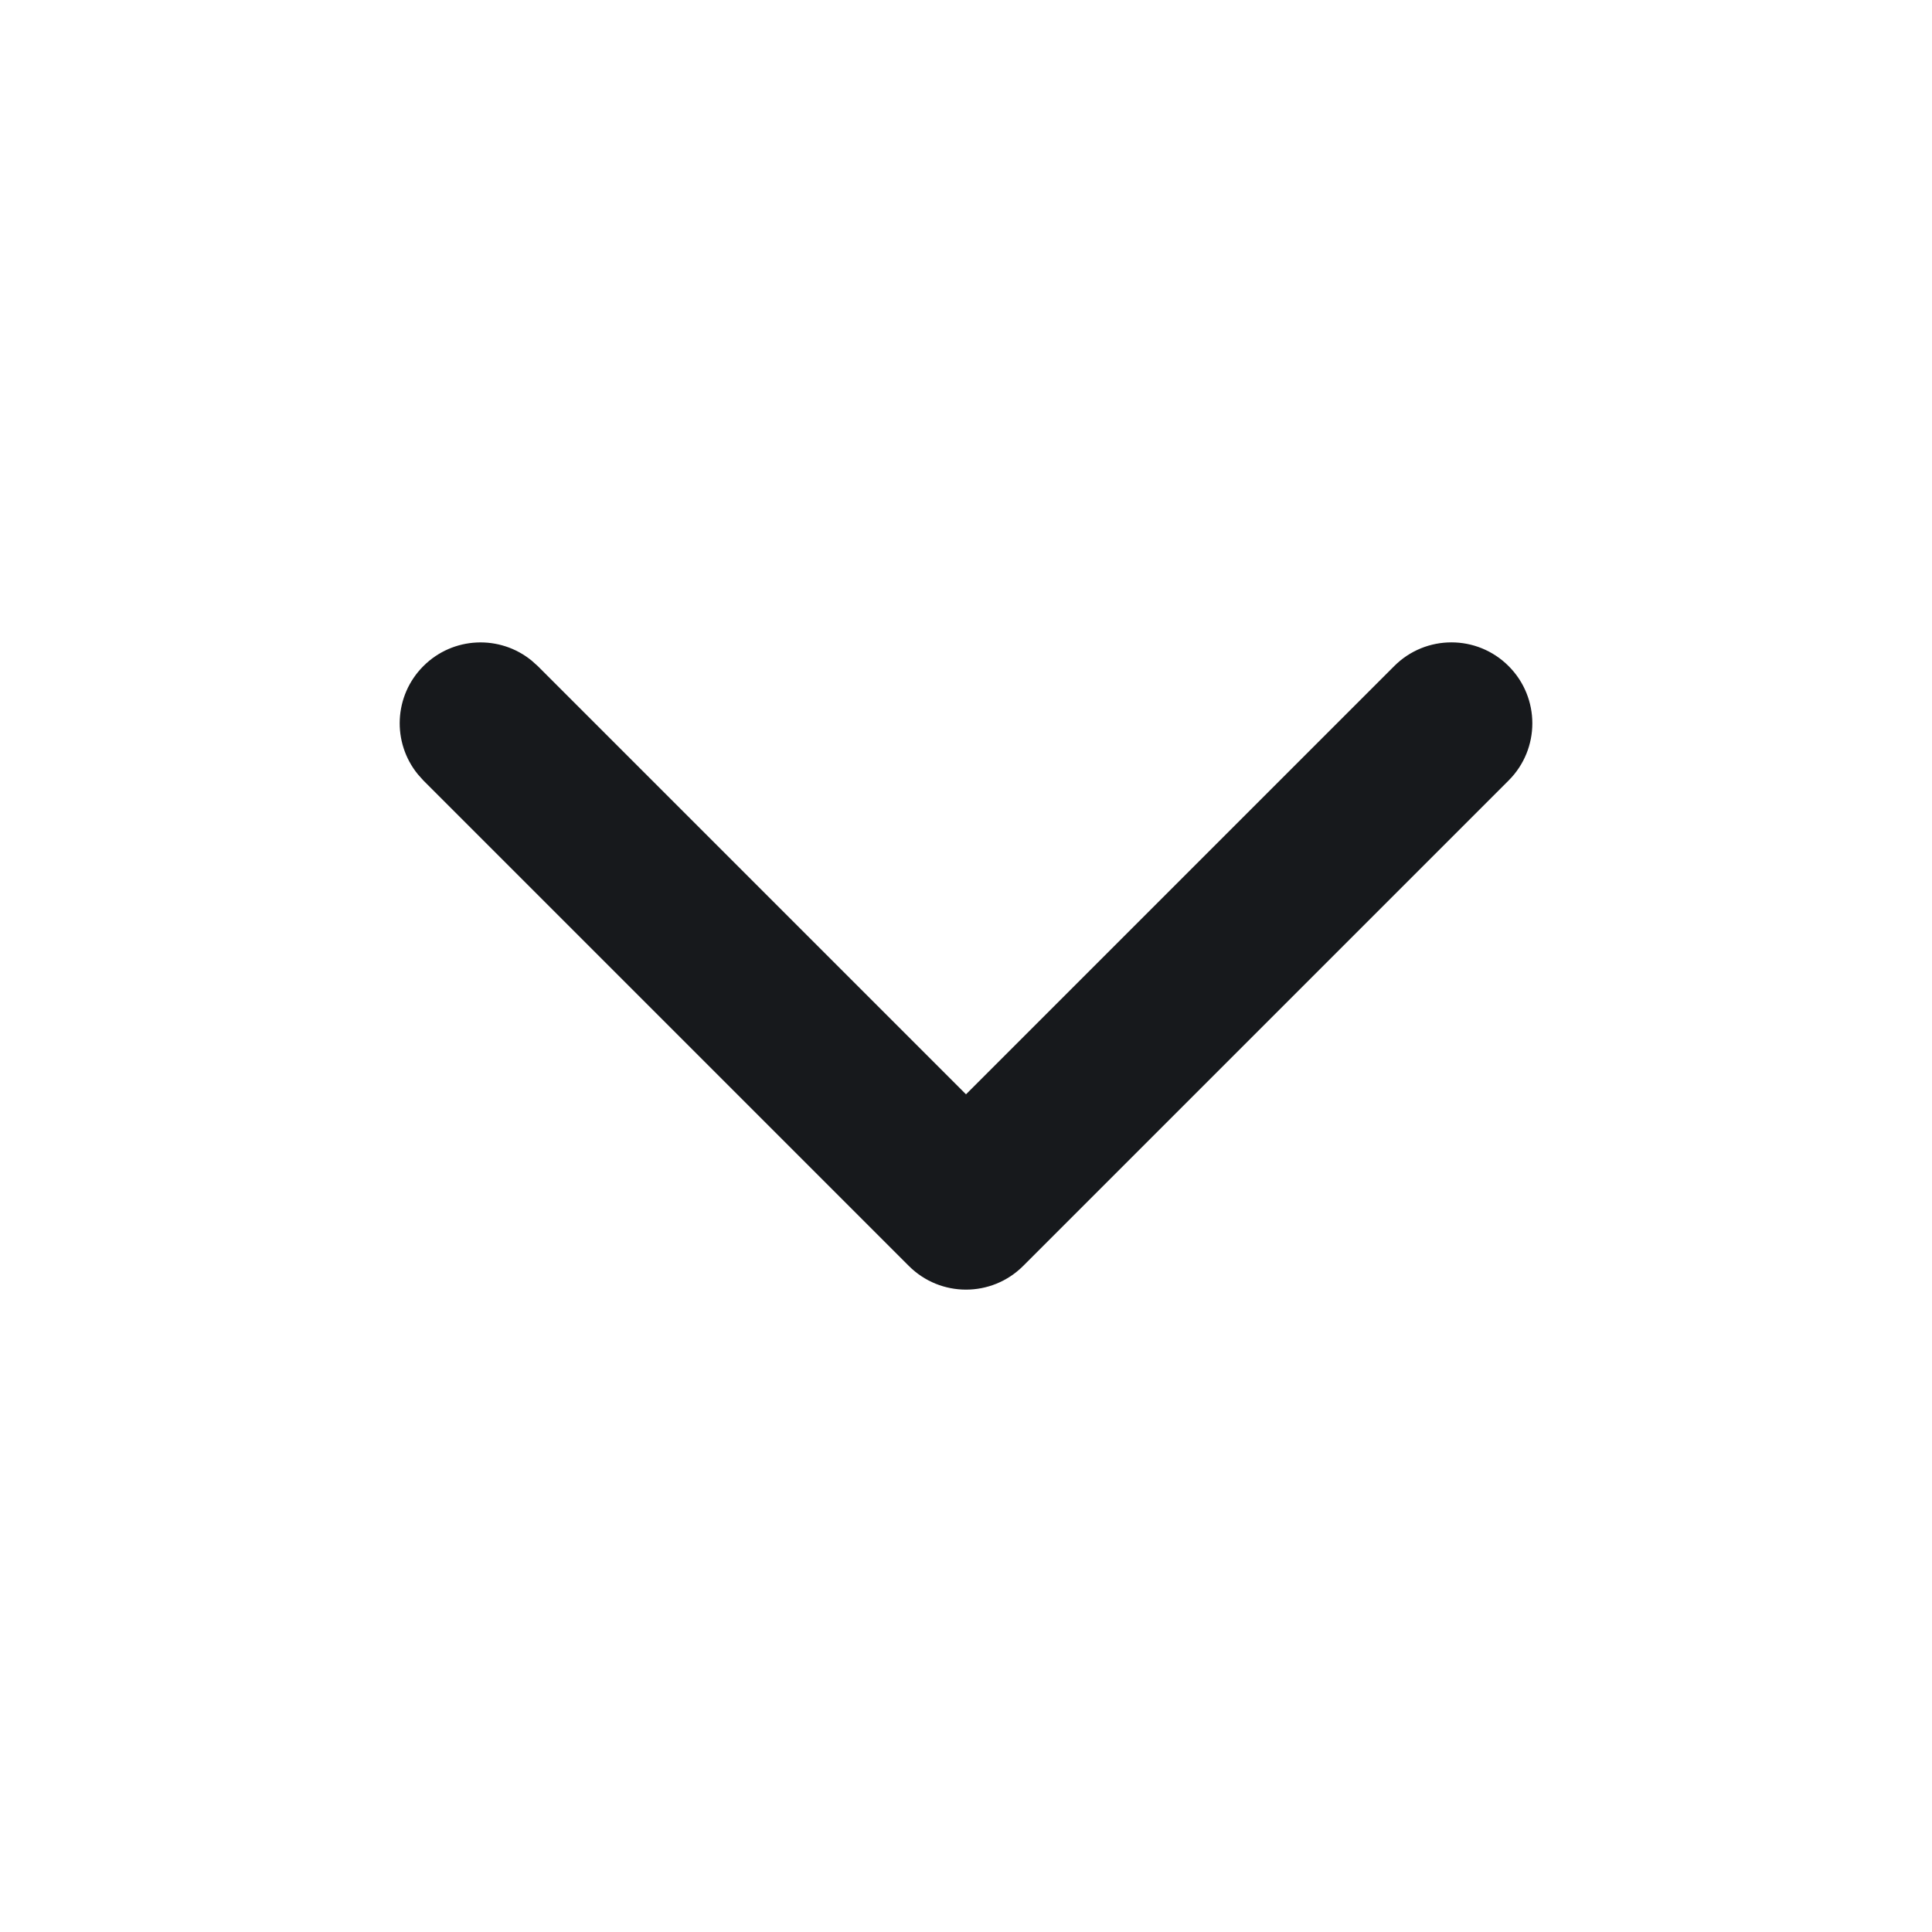
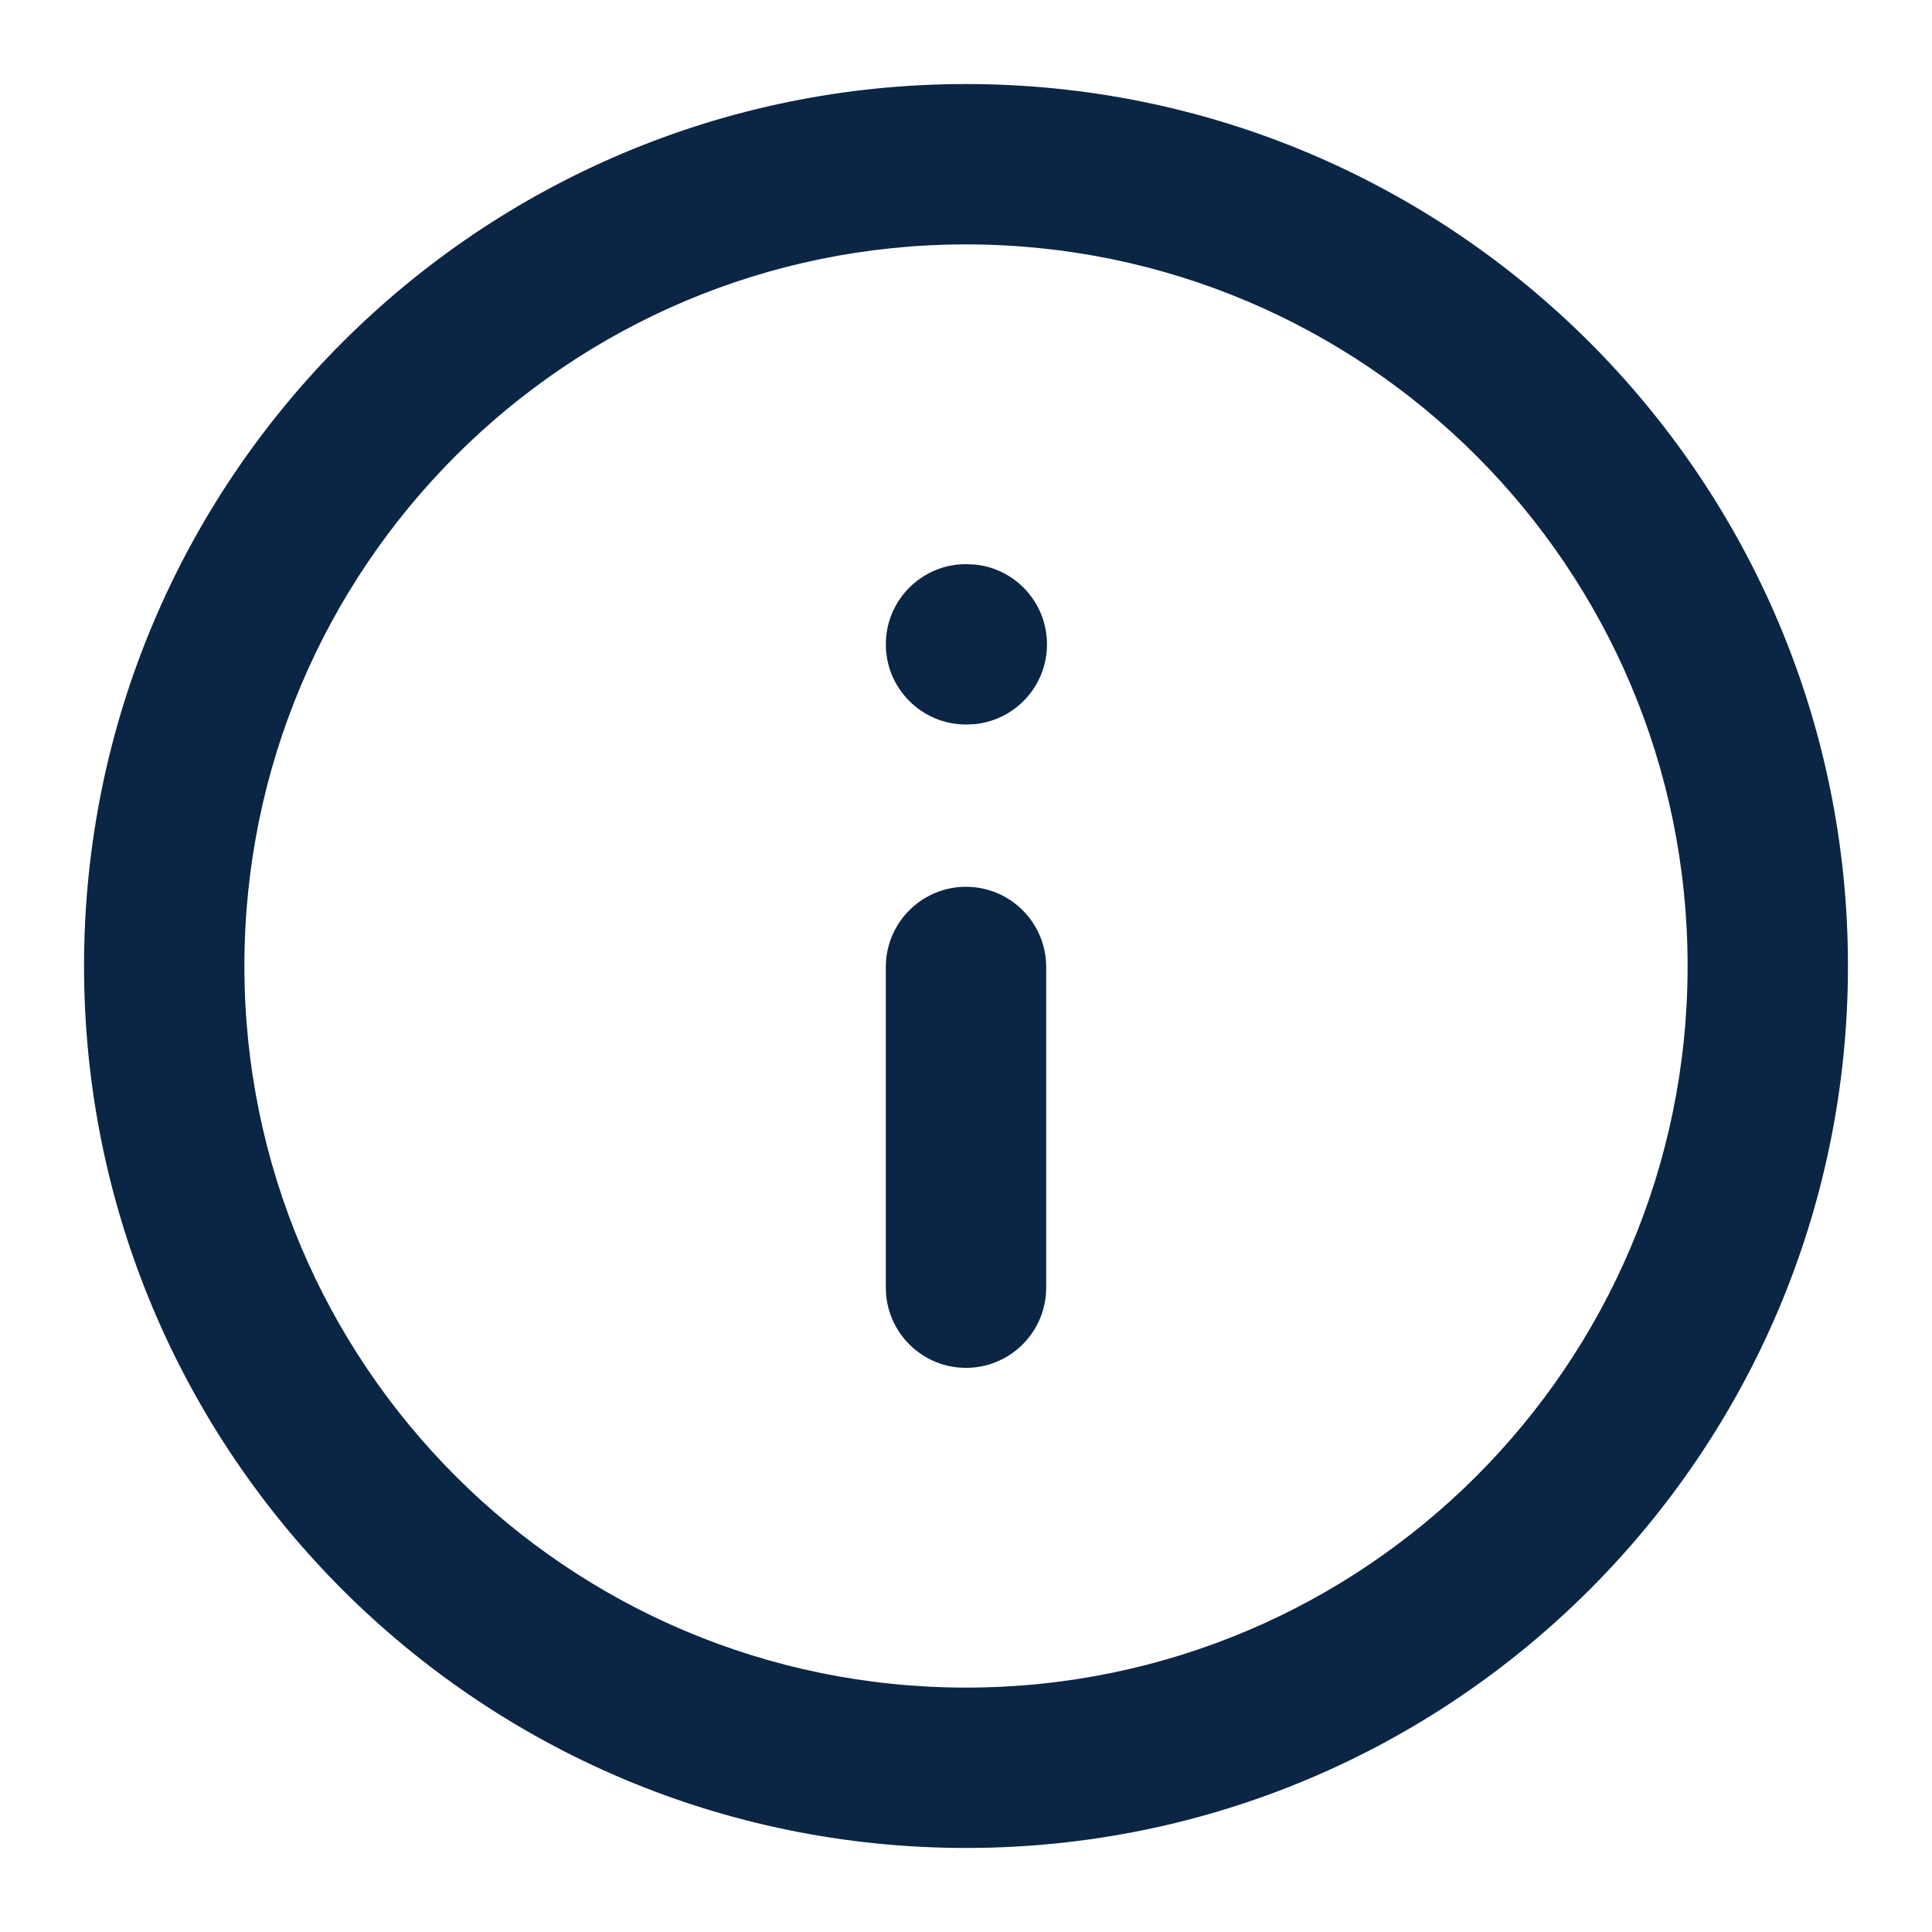
- <svg xmlns="http://www.w3.org/2000/svg" width="16" height="16" viewBox="0 0 16 16">
+ <svg xmlns="http://www.w3.org/2000/svg" width="20" height="20" viewBox="0 0 20 20">
  <g transform="matrix(1 0 0 1 0 0)">
    <g style="">
-       <g transform="matrix(0.67 0 0 0.67 8 8)">
-         <path style="stroke: none; stroke-width: 1; stroke-dasharray: none; stroke-linecap: butt; stroke-dashoffset: 0; stroke-linejoin: miter; stroke-miterlimit: 4; fill: rgb(23,25,28); fill-rule: nonzero; opacity: 1;" transform=" translate(-12, -12)" d="M 17.293 8.293 C 17.683 7.902 18.317 7.902 18.707 8.293 C 19.098 8.684 19.098 9.317 18.707 9.707 L 12.707 15.707 C 12.316 16.098 11.684 16.098 11.293 15.707 L 5.293 9.707 L 5.225 9.631 C 4.904 9.238 4.927 8.659 5.293 8.293 C 5.659 7.927 6.238 7.904 6.631 8.225 L 6.707 8.293 L 12 13.586 L 17.293 8.293 Z" stroke-linecap="round" />
+       <g transform="matrix(0.83 0 0 0.83 10 10)">
+         <path style="stroke: none; stroke-width: 1; stroke-dasharray: none; stroke-linecap: butt; stroke-dashoffset: 0; stroke-linejoin: miter; stroke-miterlimit: 4; fill: rgb(11,37,69); fill-rule: nonzero; opacity: 1;" transform=" translate(-12, -12)" d="M 21 12 C 21 7.029 16.971 3 12 3 C 7.029 3 3 7.029 3 12 C 3 16.971 7.029 21 12 21 C 16.971 21 21 16.971 21 12 Z M 23 12 C 23 18.075 18.075 23 12 23 C 5.925 23 1 18.075 1 12 C 1 5.925 5.925 1 12 1 C 18.075 1 23 5.925 23 12 Z" stroke-linecap="round" />
+       </g>
+       <g transform="matrix(0.83 0 0 0.83 10 11.67)">
+         <path style="stroke: none; stroke-width: 1; stroke-dasharray: none; stroke-linecap: butt; stroke-dashoffset: 0; stroke-linejoin: miter; stroke-miterlimit: 4; fill: rgb(11,37,69); fill-rule: nonzero; opacity: 1;" transform=" translate(-12, -14)" d="M 11 16 L 11 12 C 11 11.448 11.448 11 12 11 C 12.552 11 13 11.448 13 12 L 13 16 C 13 16.552 12.552 17 12 17 C 11.448 17 11 16.552 11 16 Z" stroke-linecap="round" />
+       </g>
+       <g transform="matrix(0.83 0 0 0.83 10 6.67)">
+         <path style="stroke: none; stroke-width: 1; stroke-dasharray: none; stroke-linecap: butt; stroke-dashoffset: 0; stroke-linejoin: miter; stroke-miterlimit: 4; fill: rgb(11,37,69); fill-rule: nonzero; opacity: 1;" transform=" translate(-12, -8)" d="M 12.01 7 L 12.112 7.005 C 12.617 7.056 13.01 7.482 13.01 8 C 13.01 8.518 12.617 8.944 12.112 8.995 L 12.01 9 L 12 9 C 11.448 9 11 8.552 11 8 C 11 7.448 11.448 7 12 7 L 12.01 7 Z" stroke-linecap="round" />
      </g>
    </g>
  </g>
</svg>
